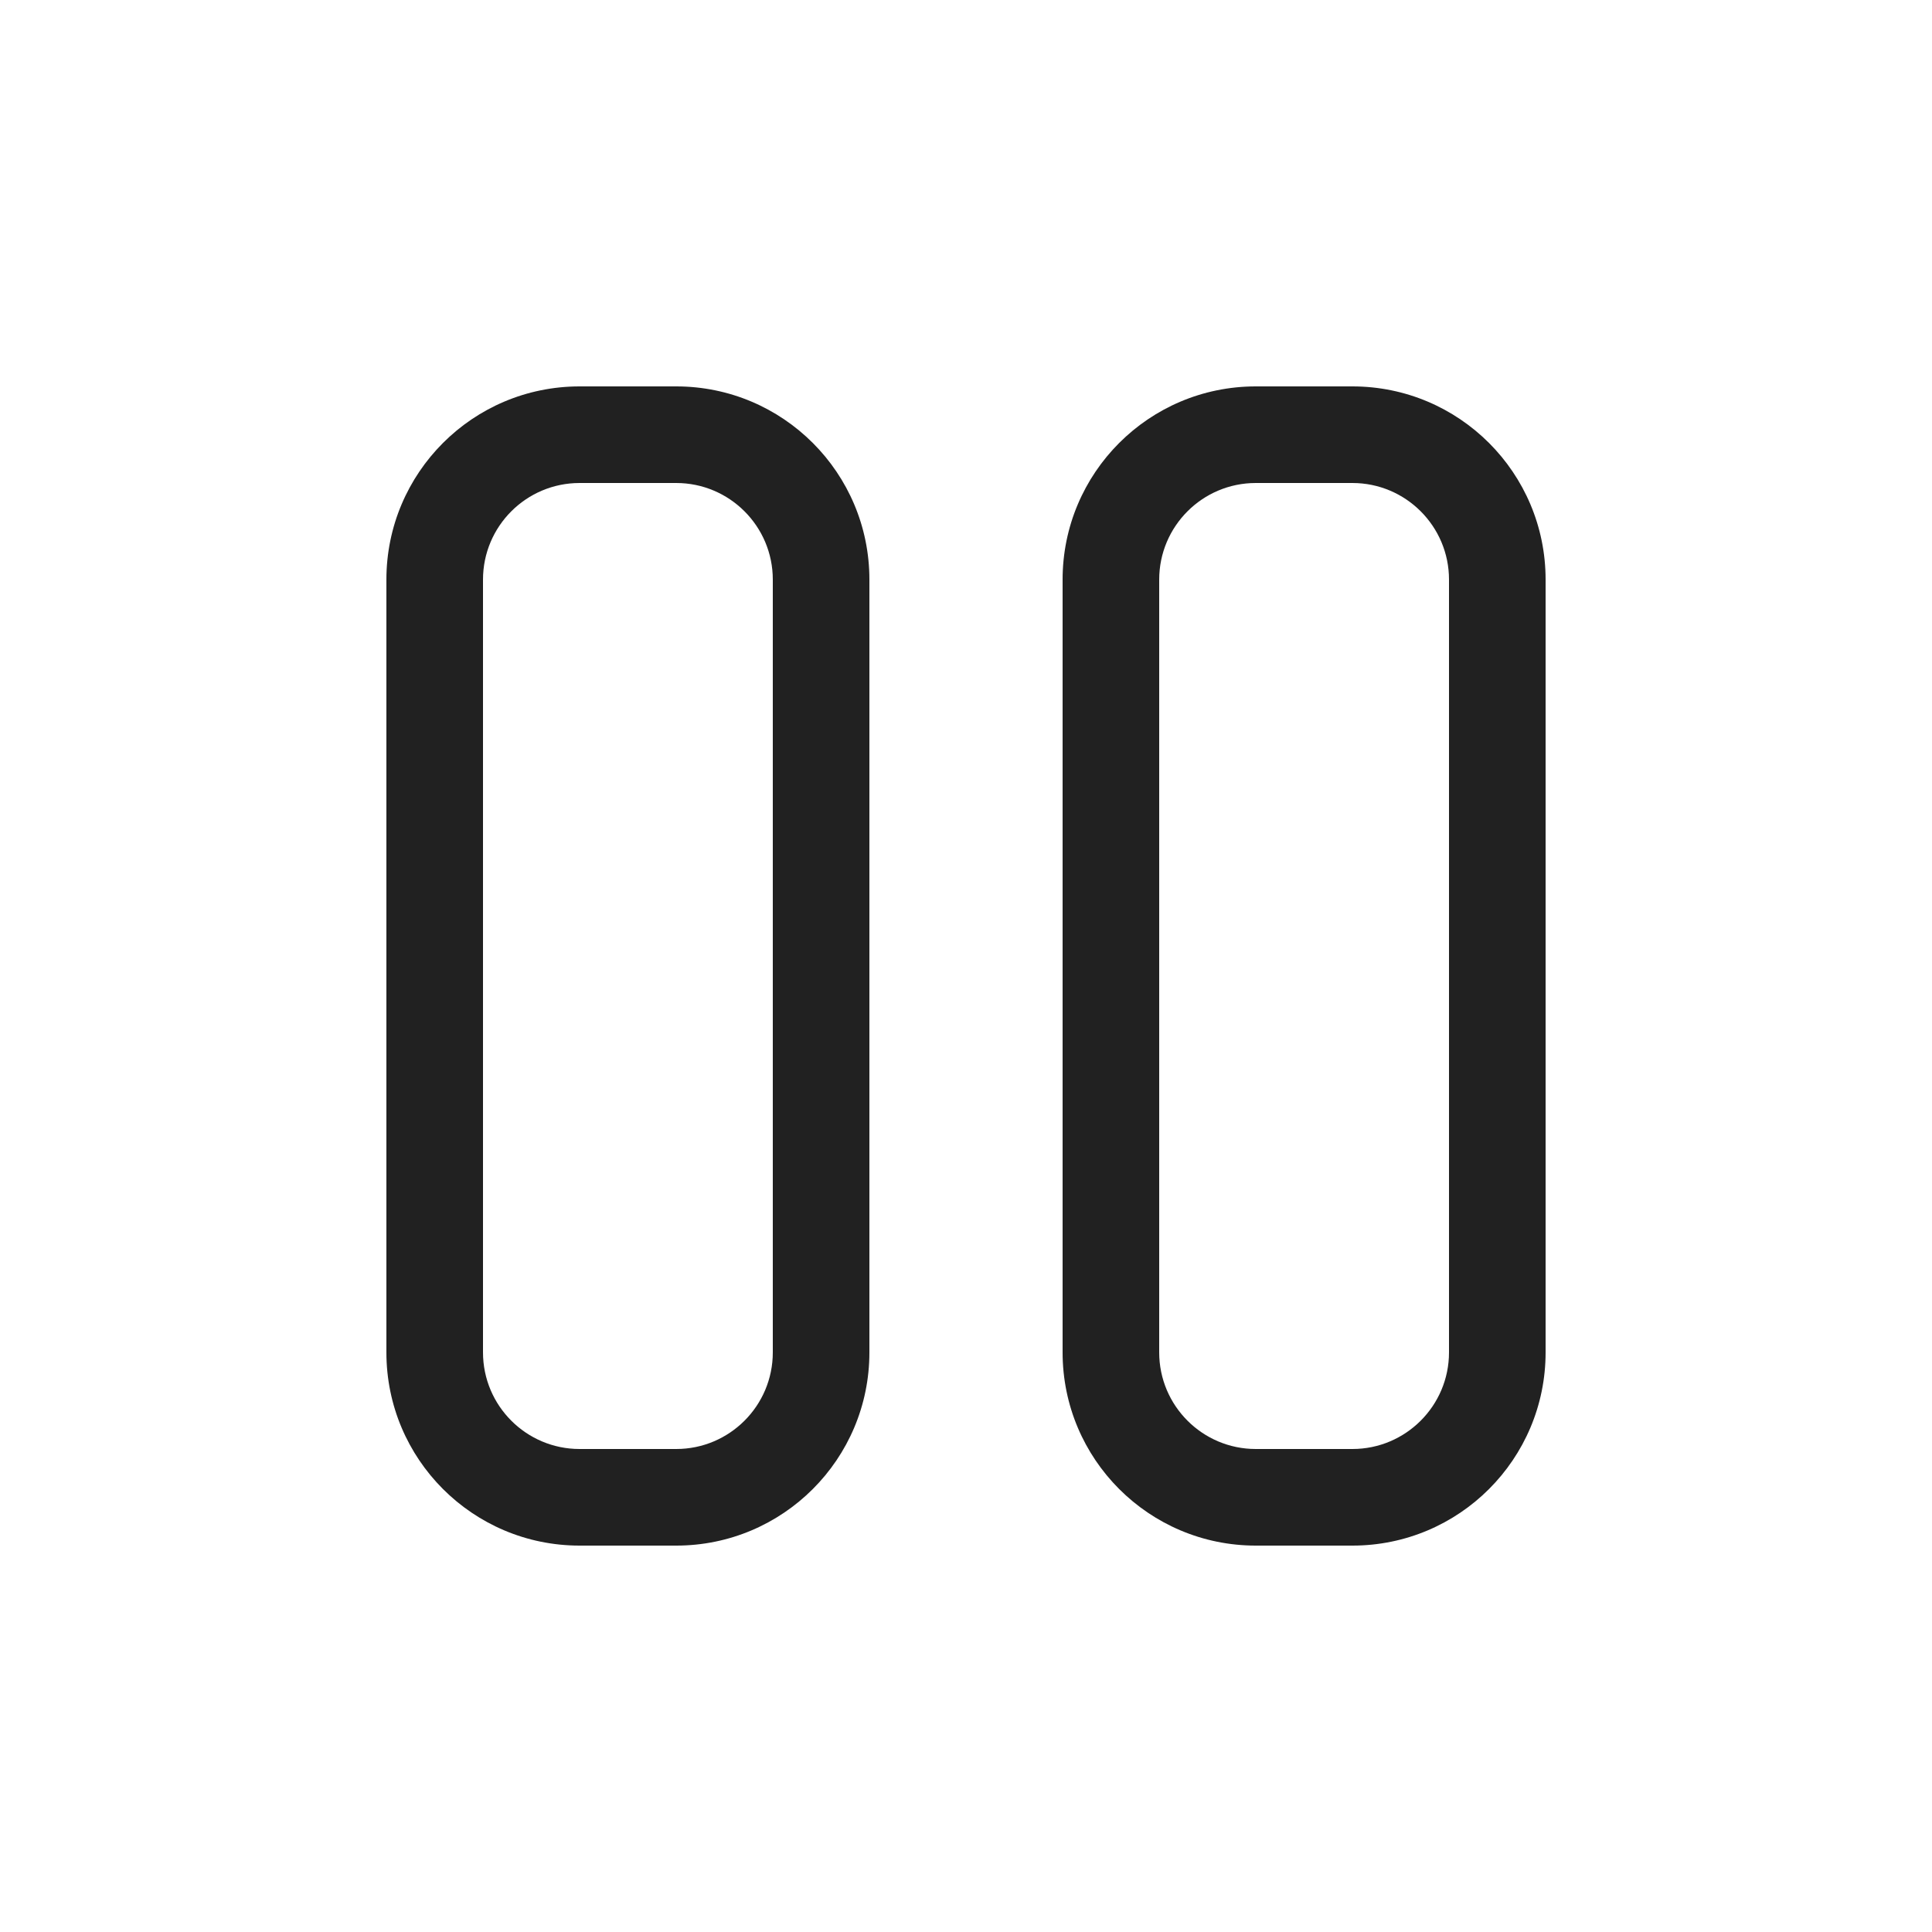
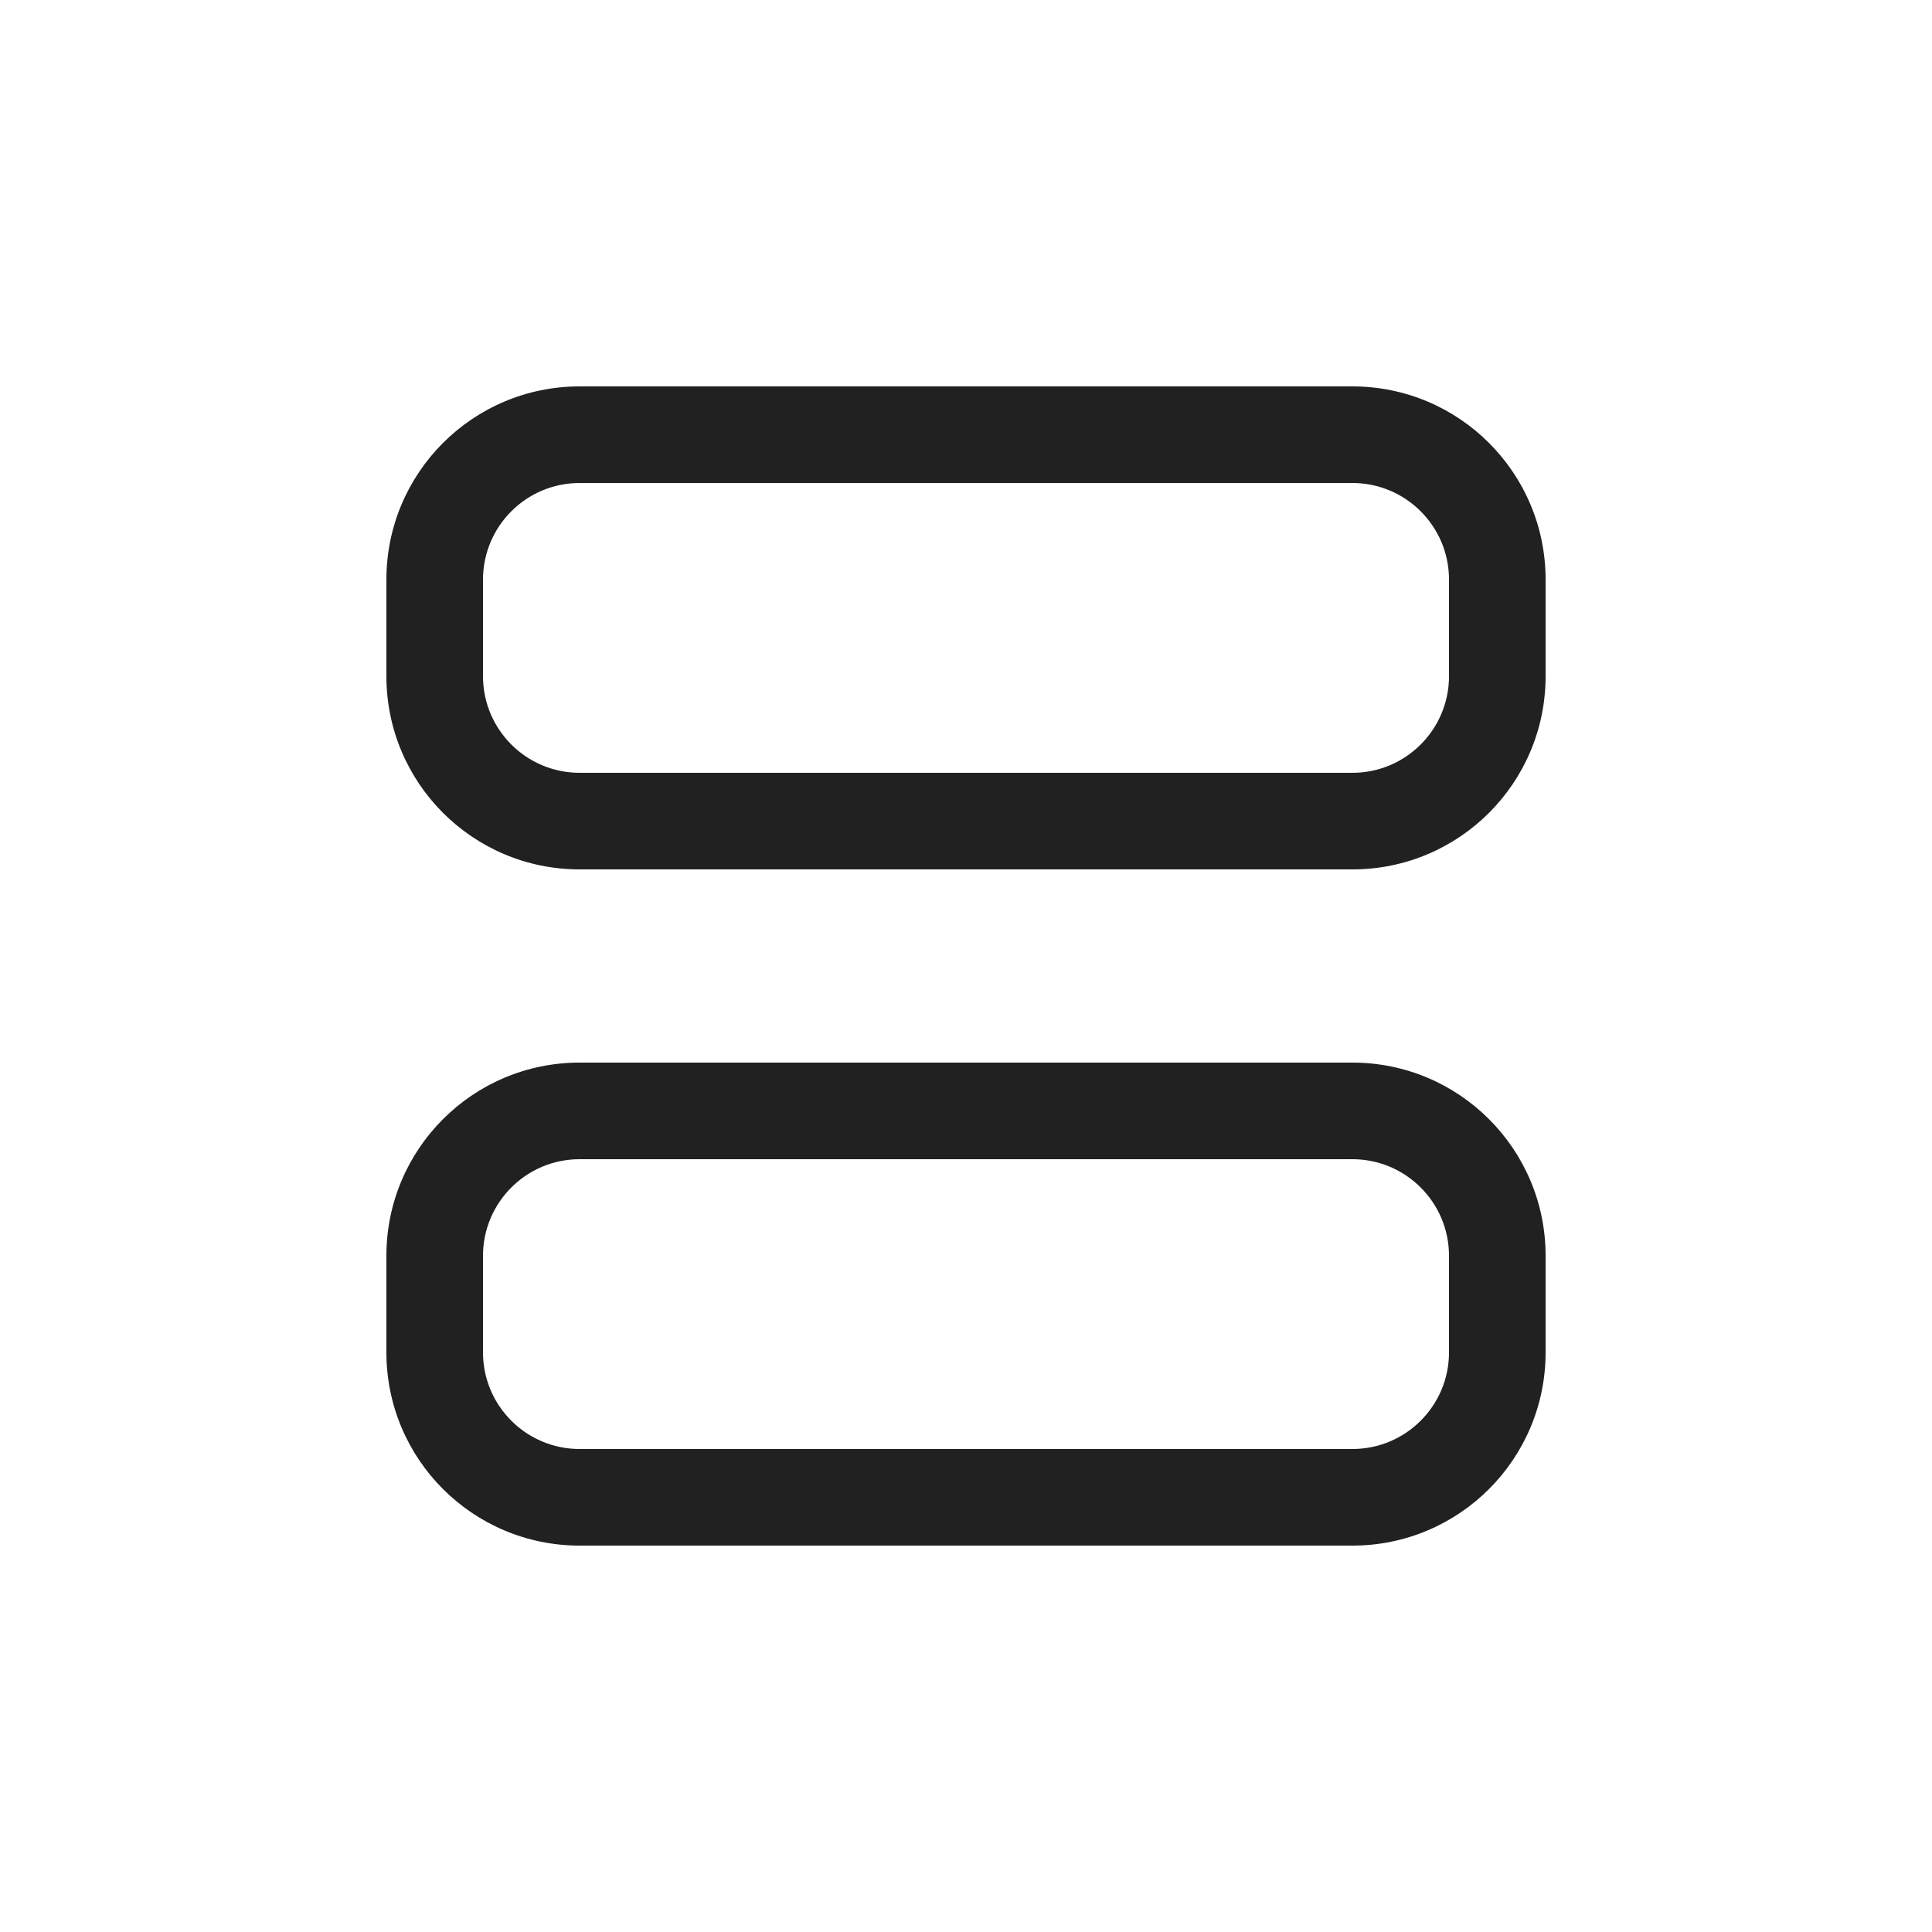
<svg xmlns="http://www.w3.org/2000/svg" width="20" height="20" viewBox="0 0 20 20" fill="none">
-   <path d="M6 4H7C8.105 4 9 4.895 9 6V14C9 15.105 8.105 16 7 16H6C4.895 16 4 15.105 4 14V6C4 4.895 4.895 4 6 4ZM5 6V14C5 14.552 5.448 15 6 15H7C7.552 15 8 14.552 8 14V6C8 5.448 7.552 5 7 5H6C5.448 5 5 5.448 5 6Z" fill="#212121" />
-   <path d="M13 4C11.895 4 11 4.895 11 6V14C11 15.105 11.895 16 13 16H14C15.105 16 16 15.105 16 14V6C16 4.895 15.105 4 14 4H13ZM12 6C12 5.448 12.448 5 13 5H14C14.552 5 15 5.448 15 6V14C15 14.552 14.552 15 14 15H13C12.448 15 12 14.552 12 14V6Z" fill="#212121" />
+   <path d="M6 4C4.895 4 4 4.895 4 6V7C4 8.105 4.895 9 6 9H14C15.105 9 16 8.105 16 7V6C16 4.895 15.105 4 14 4H6ZM5 6C5 5.448 5.448 5 6 5H14C14.552 5 15 5.448 15 6V7C15 7.552 14.552 8 14 8H6C5.448 8 5 7.552 5 7V6Z" fill="#212121" />
+   <path d="M6 11C4.895 11 4 11.895 4 13V14C4 15.105 4.895 16 6 16H14C15.105 16 16 15.105 16 14V13C16 11.895 15.105 11 14 11H6ZM5 13C5 12.448 5.448 12 6 12H14C14.552 12 15 12.448 15 13V14C15 14.552 14.552 15 14 15H6C5.448 15 5 14.552 5 14V13Z" fill="#212121" />
</svg>
